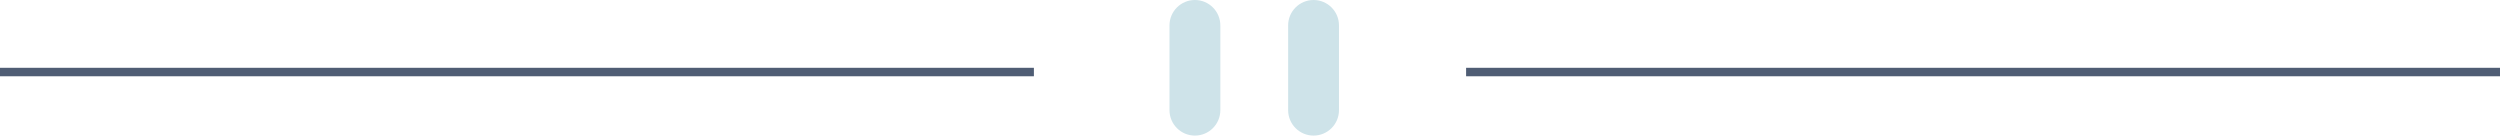
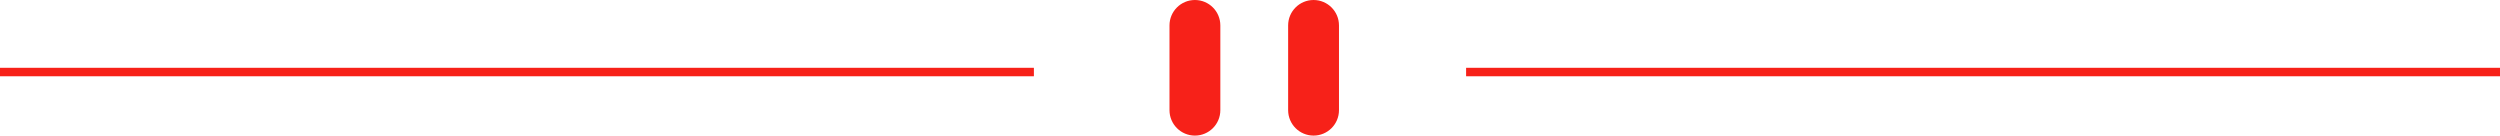
- <svg xmlns="http://www.w3.org/2000/svg" width="295" height="16">
-   <g fill="none" fill-rule="evenodd">
-     <path fill="#4F5D74" d="M0 8h122v1H0zM173 8h122v1H173z" />
-     <g transform="translate(138)" fill="#CEE3E9">
-       <rect width="6" height="16" rx="3" />
-       <rect x="14" width="6" height="16" rx="3" />
+ <svg xmlns="http://www.w3.org/2000/svg" width="295" height="16" version="1.1" id="svg12">
+   <defs id="defs16" />
+   <g fill="none" fill-rule="evenodd" id="g10" style="fill:#f72119;fill-opacity:1">
+     <path fill="#4F5D74" d="M0 8h122v1H0zM173 8h122v1H173z" id="path2" style="fill:#f72119;fill-opacity:1" />
+     <g transform="translate(138)" fill="#CEE3E9" id="g8" style="fill:#f72119;fill-opacity:1">
+       <rect width="6" height="16" rx="3" id="rect4" style="fill:#f72119;fill-opacity:1" />
+       <rect x="14" width="6" height="16" rx="3" id="rect6" style="fill:#f72119;fill-opacity:1" />
    </g>
  </g>
</svg>
